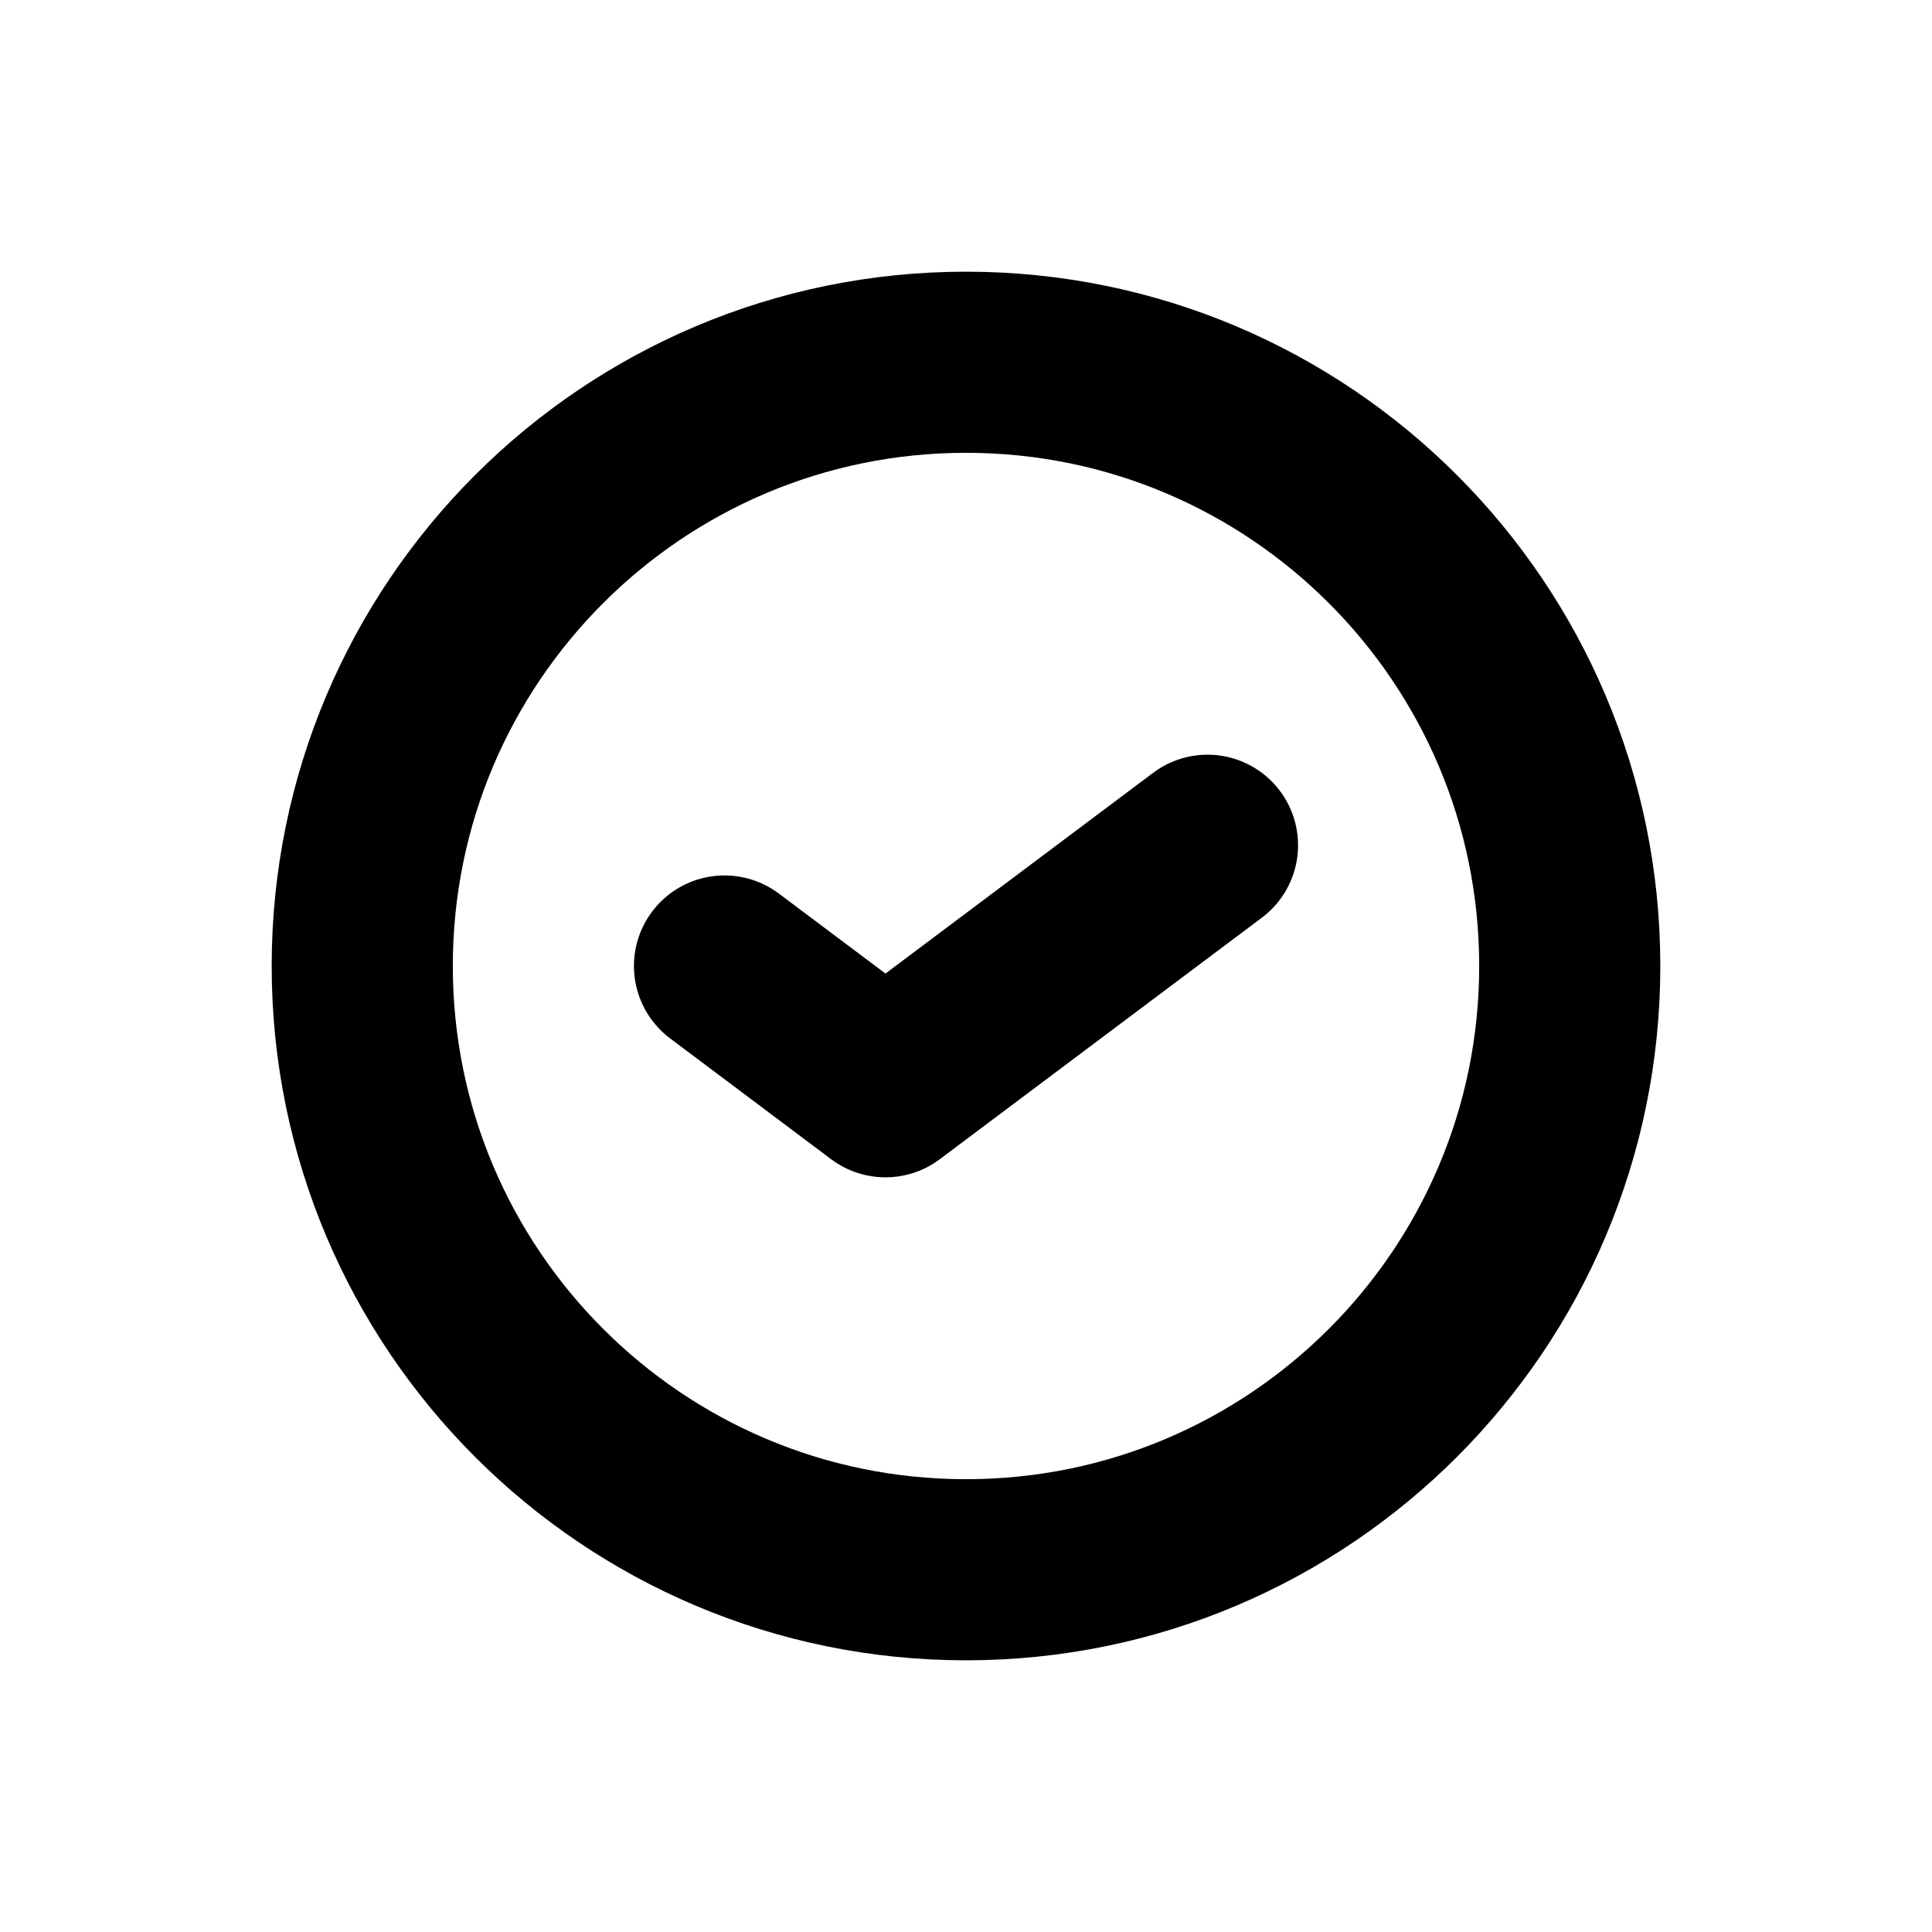
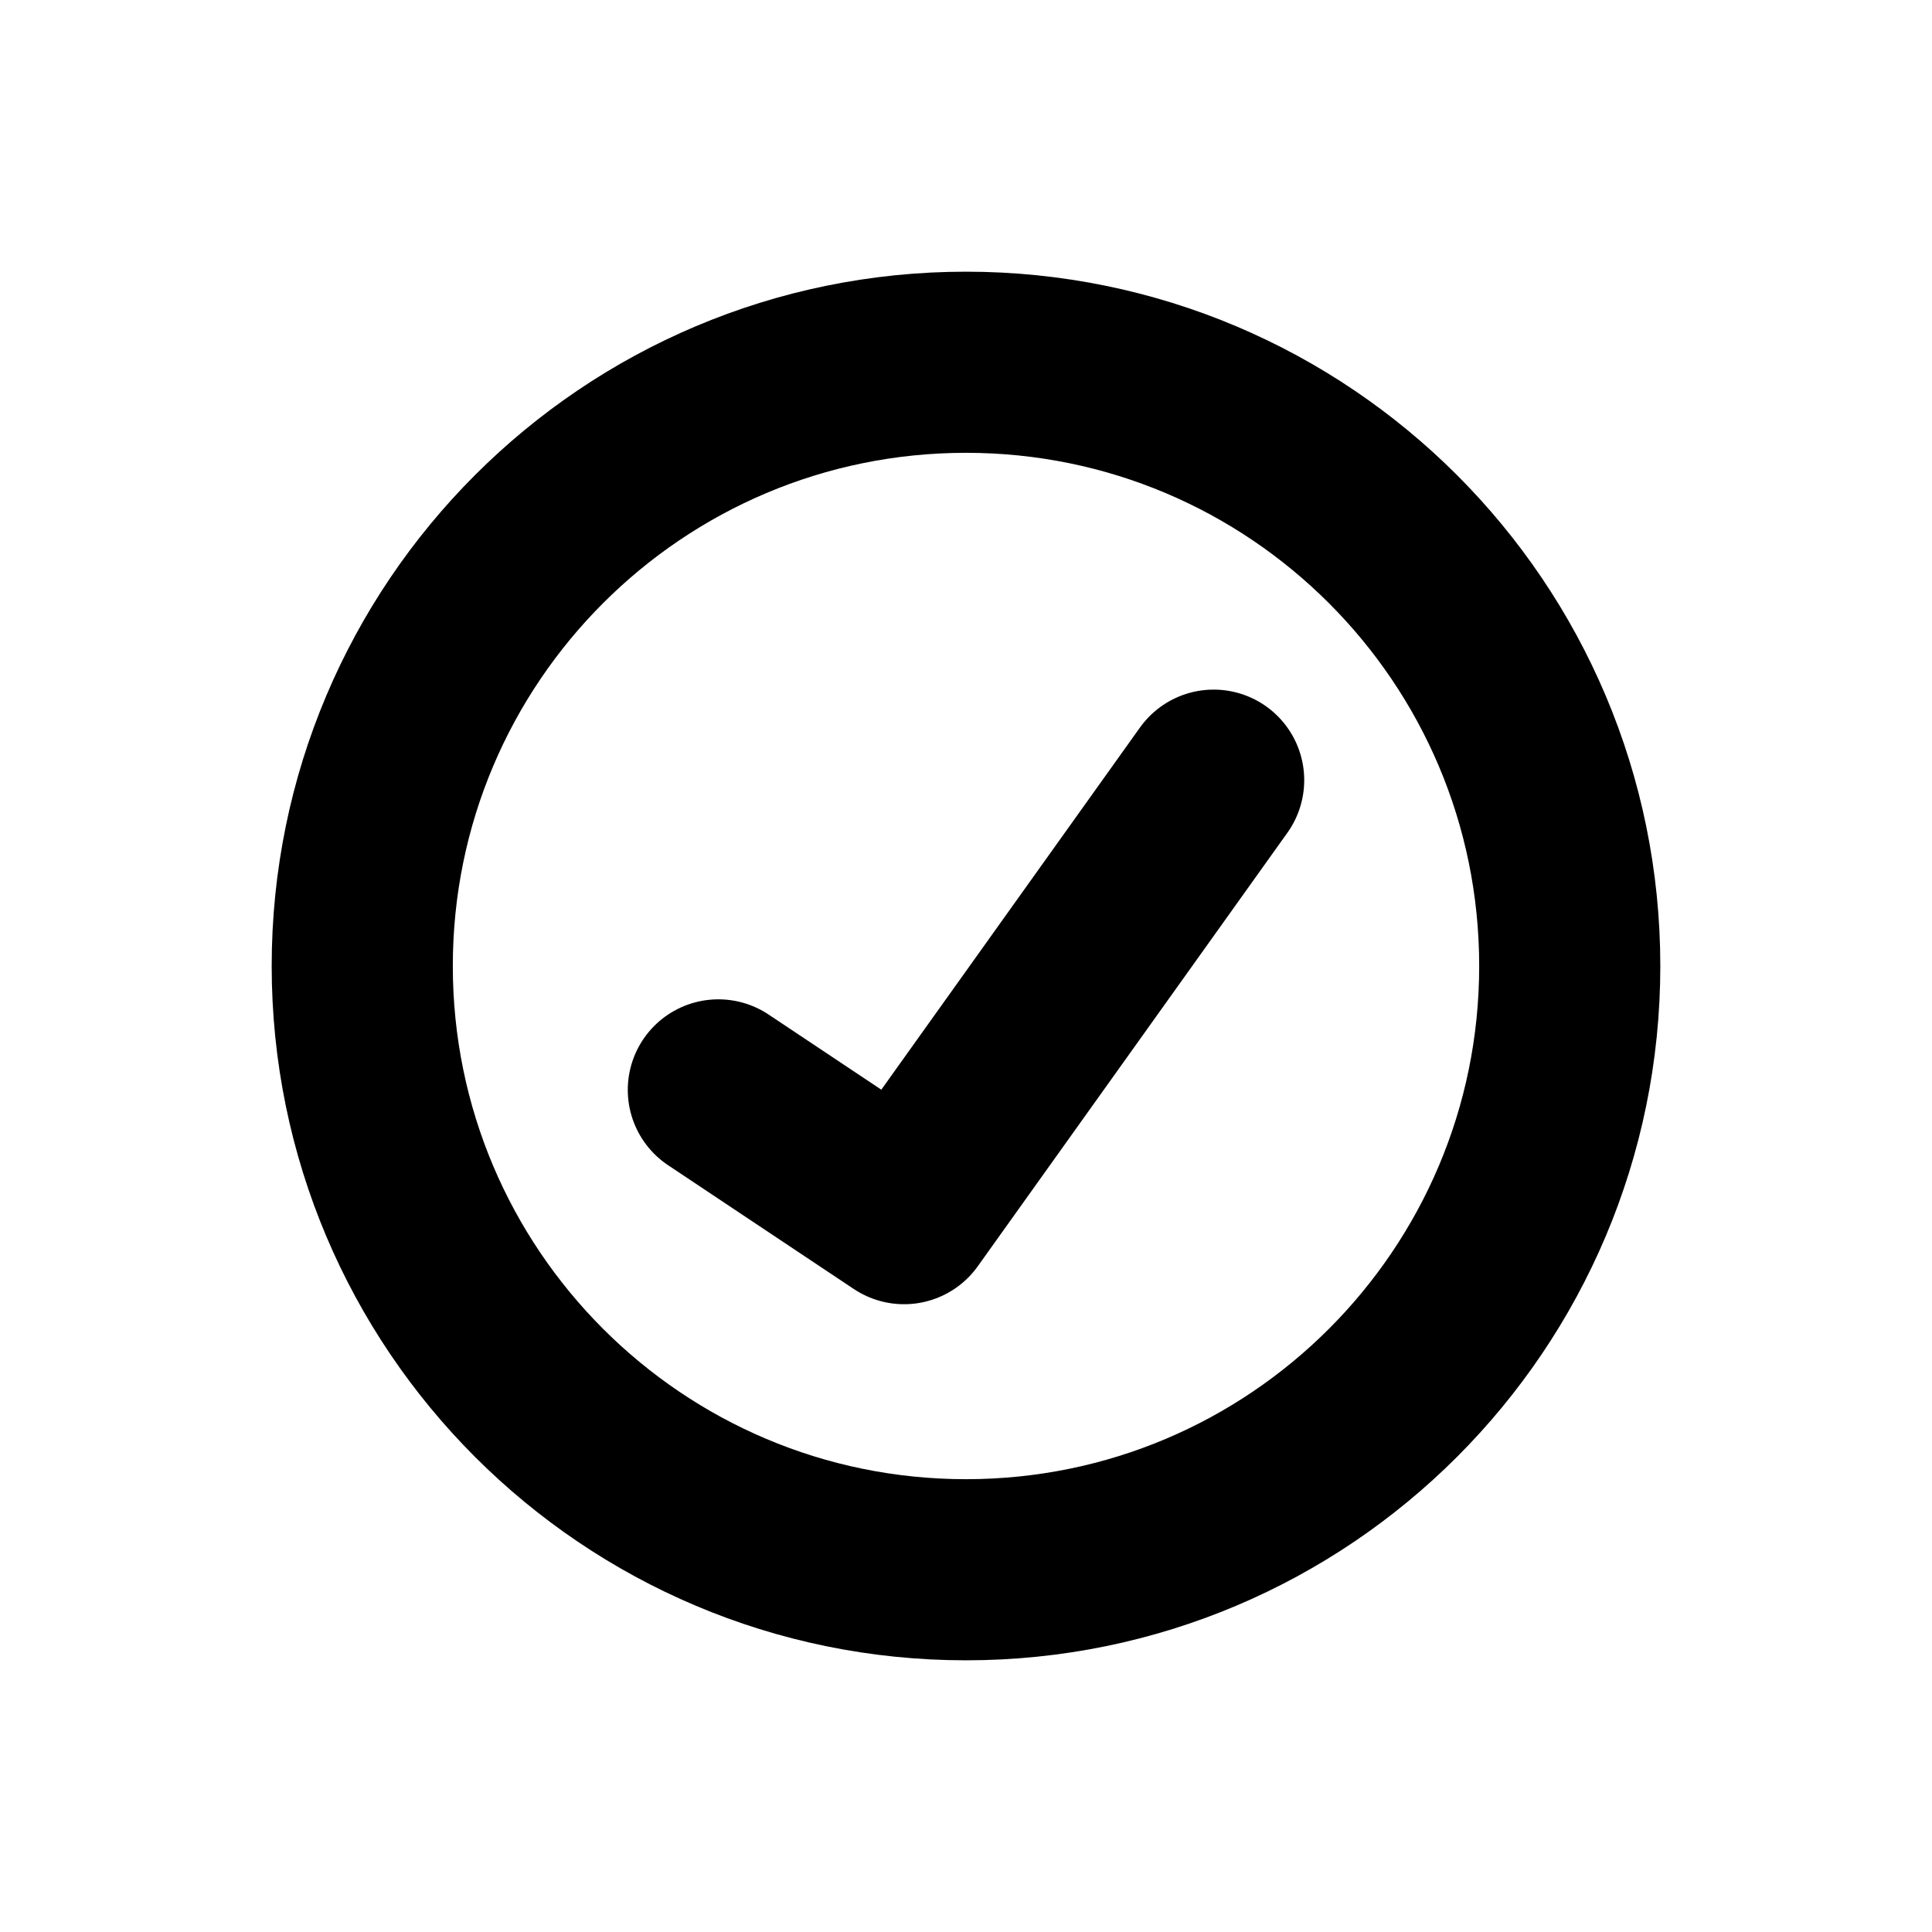
- <svg xmlns="http://www.w3.org/2000/svg" width="16" height="16" viewBox="0 0 16 16" fill="none">
-   <path d="M8 13C10.761 13 13 10.761 13 8C13 5.239 10.761 3 8 3C5.239 3 3 5.239 3 8C3 10.761 5.239 13 8 13Z" stroke="black" stroke-width="1.5" stroke-linecap="round" stroke-linejoin="round" />
-   <path d="M6 8L7.333 9L10 7" stroke="black" stroke-width="1.5" stroke-linecap="round" stroke-linejoin="round" />
+ <svg xmlns="http://www.w3.org/2000/svg" width="16" height="16" fill="none">
+   <path stroke="#000" stroke-linecap="round" stroke-linejoin="round" stroke-width="1.5" d="M8 13A5 5 0 1 0 8 3a5 5 0 0 0 0 10Z" />
+   <path stroke="#000" stroke-linecap="round" stroke-linejoin="round" stroke-width="1.5" d="m5.949 9.026 1.538 1.025 2.564-3.59" />
</svg>
